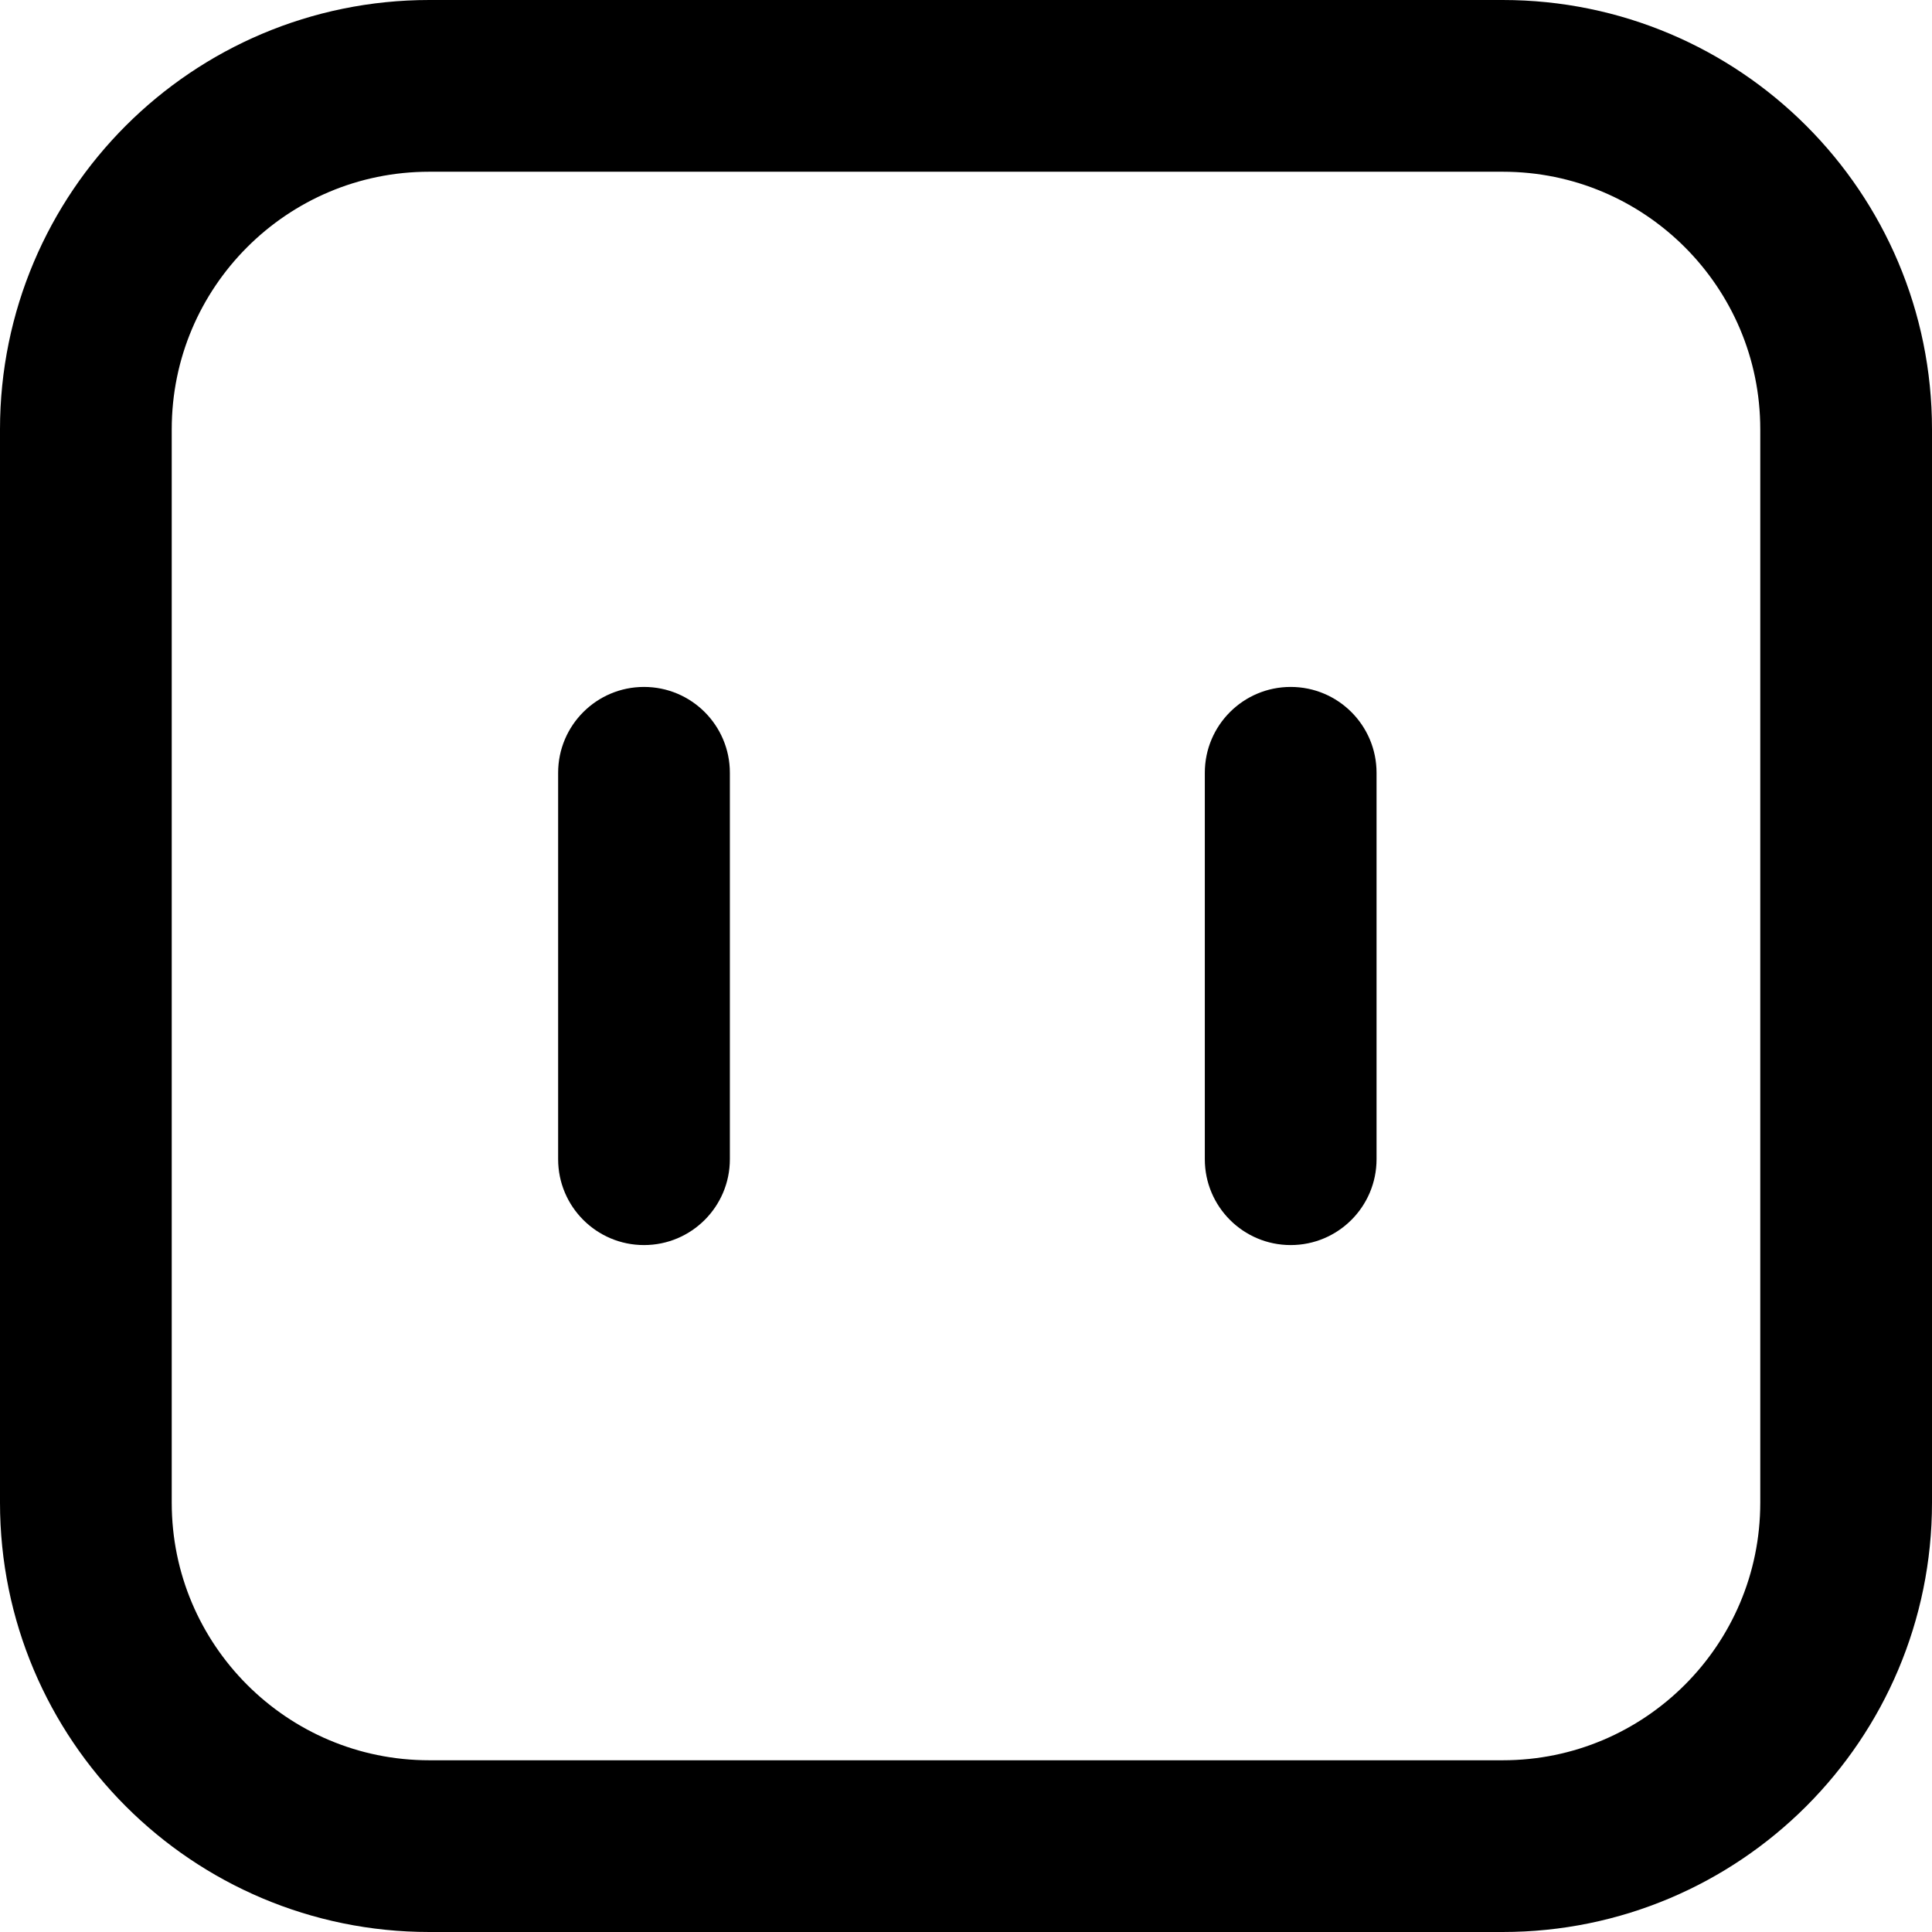
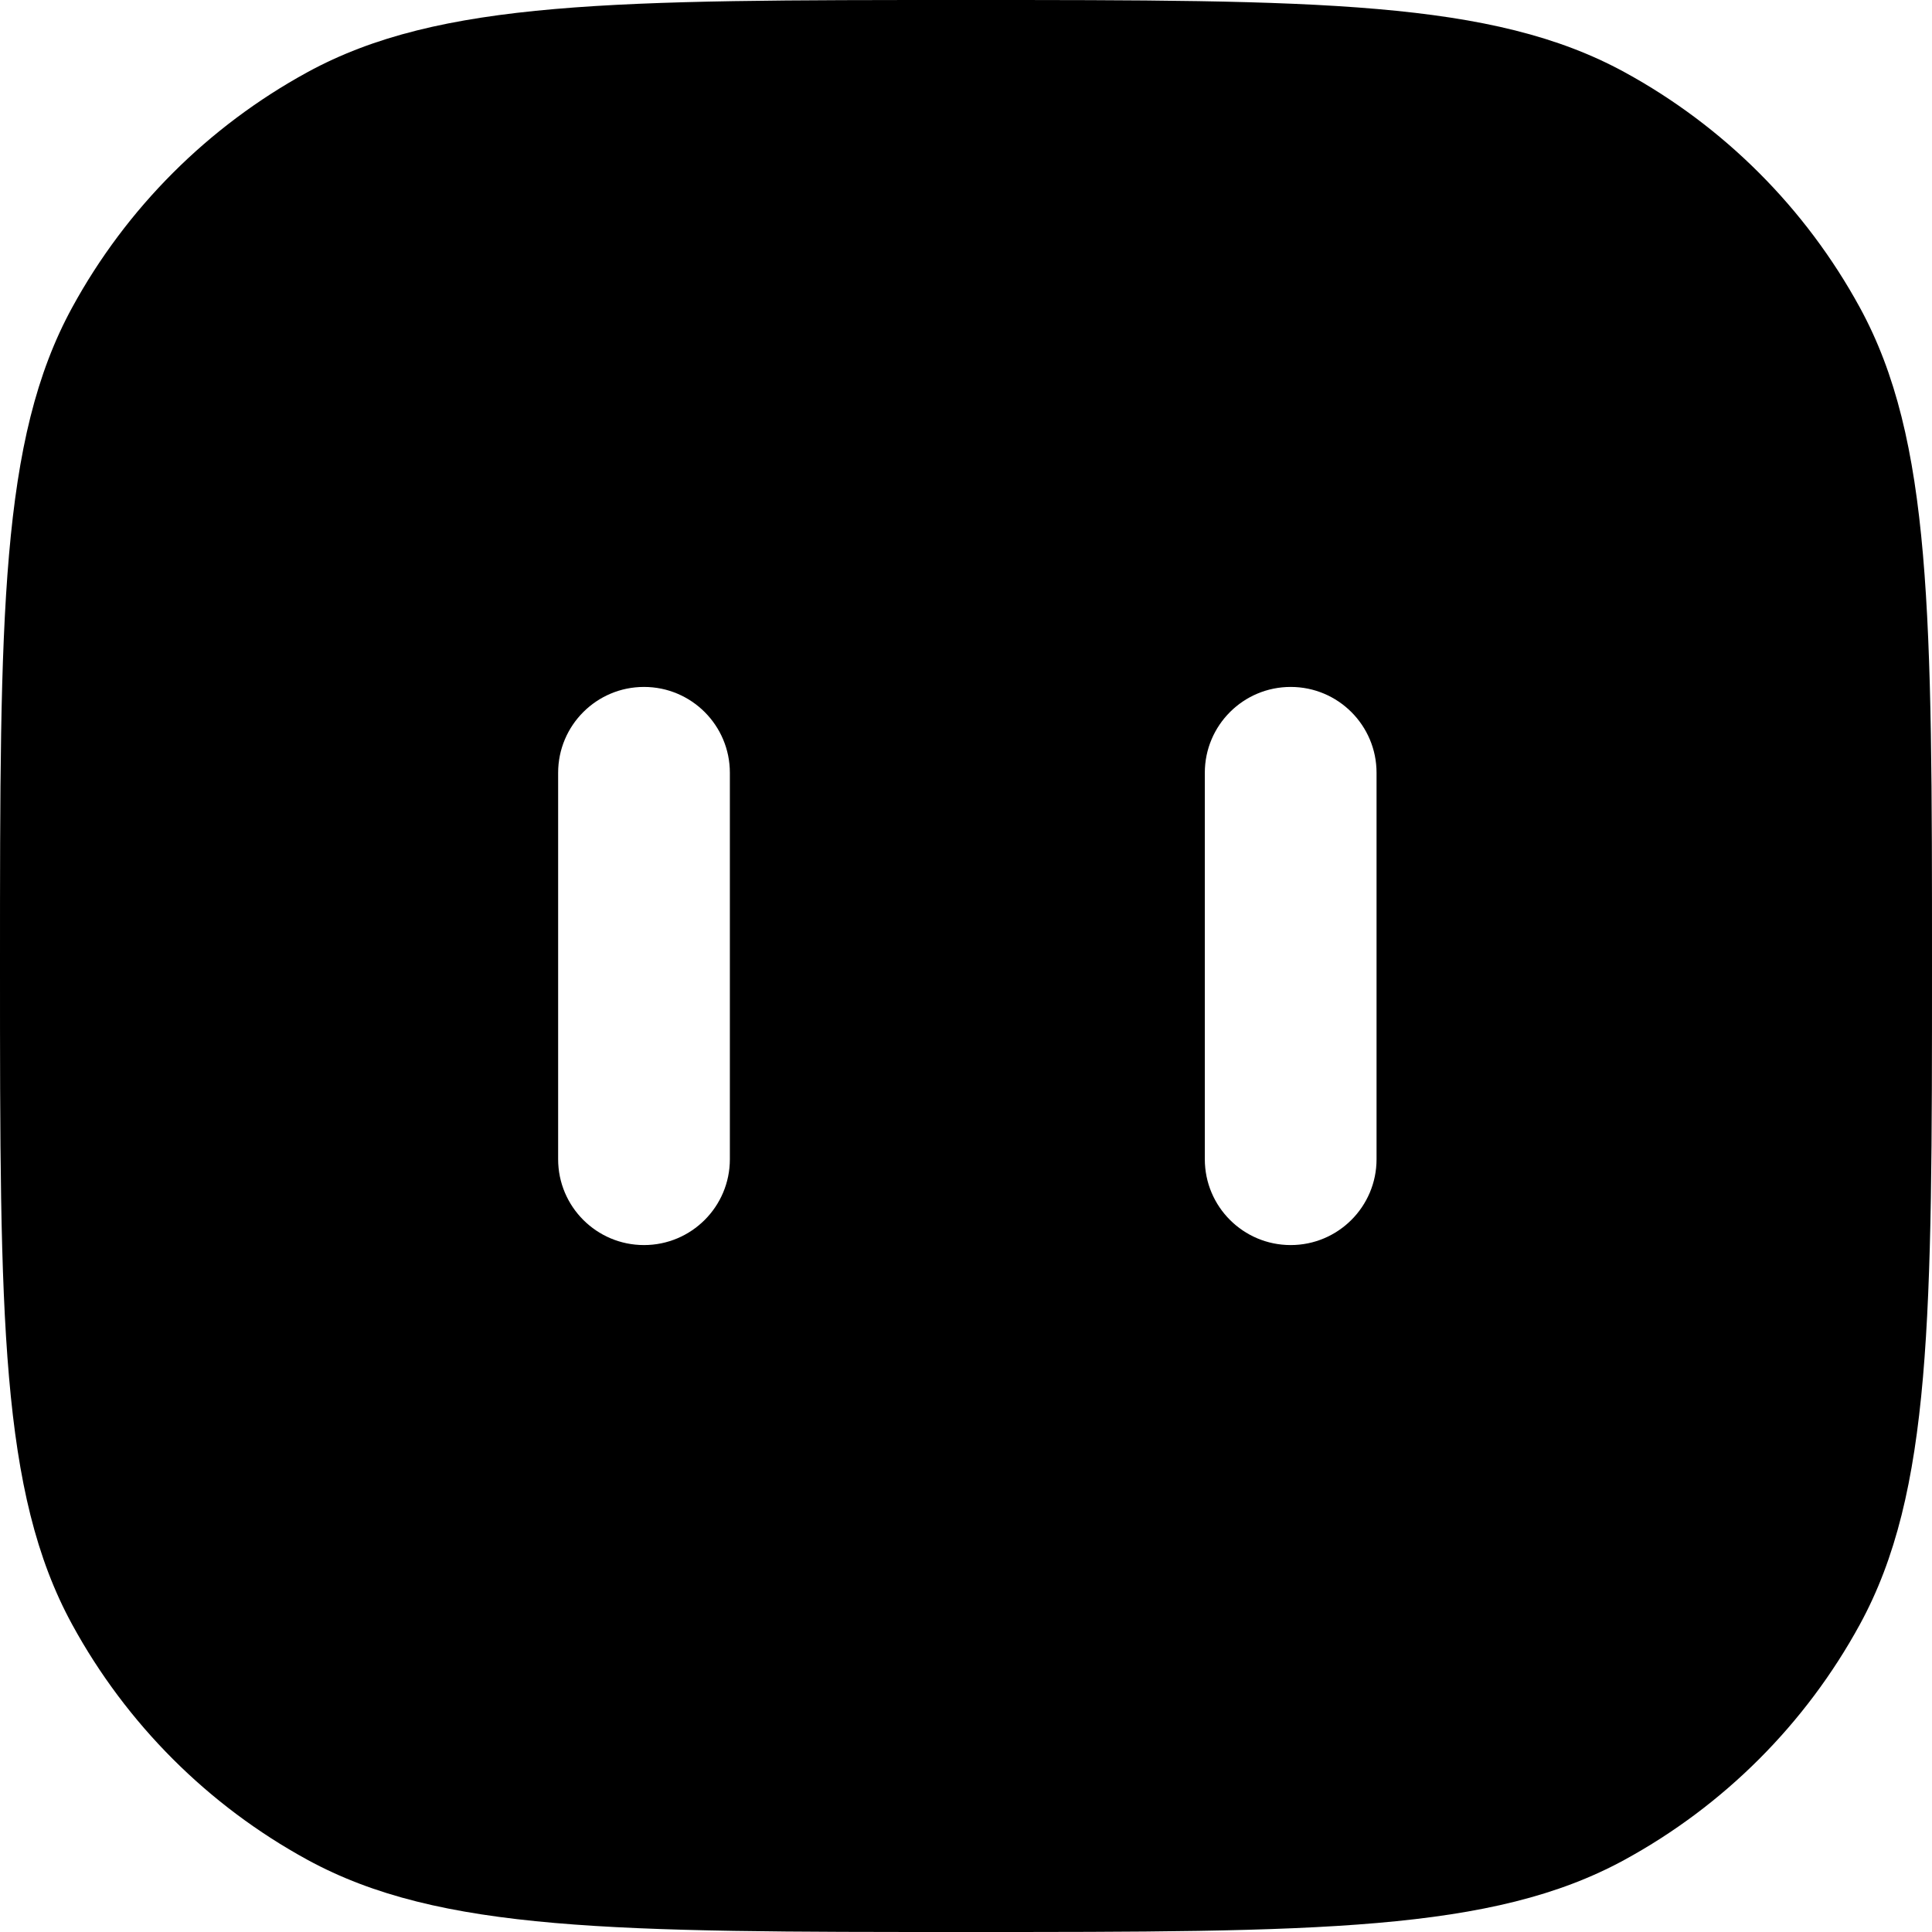
<svg xmlns="http://www.w3.org/2000/svg" viewBox="0 0 720 720" fill="none">
-   <rect x="32" y="32" width="656" height="656" rx="128" stroke="currentColor" stroke-width="64" />
-   <rect x="208" y="256" width="64" height="208" rx="32" fill="currentColor" />
-   <rect x="449" y="256" width="64" height="208" rx="32" fill="currentColor" />
+   <path fill-rule="evenodd" clip-rule="evenodd" d="M0 360C0 229.232 0 163.848 26.911 114.565C47.123 77.549 77.549 47.123 114.565 26.911C163.848 0 229.232 0 360 0C490.768 0 556.152 0 605.435 26.911C642.451 47.123 672.877 77.549 693.089 114.565C720 163.848 720 229.232 720 360C720 490.768 720 556.152 693.089 605.435C672.877 642.451 642.451 672.877 605.435 693.089C556.152 720 490.768 720 360 720C229.232 720 163.848 720 114.565 693.089C77.549 672.877 47.123 642.451 26.911 605.435C0 556.152 0 490.768 0 360ZM208 288C208 270.327 222.327 256 240 256C257.673 256 272 270.327 272 288V432C272 449.673 257.673 464 240 464C222.327 464 208 449.673 208 432V288ZM481 256C463.327 256 449 270.327 449 288V432C449 449.673 463.327 464 481 464C498.673 464 513 449.673 513 432V288C513 270.327 498.673 256 481 256Z" fill="currentColor" />
</svg>
